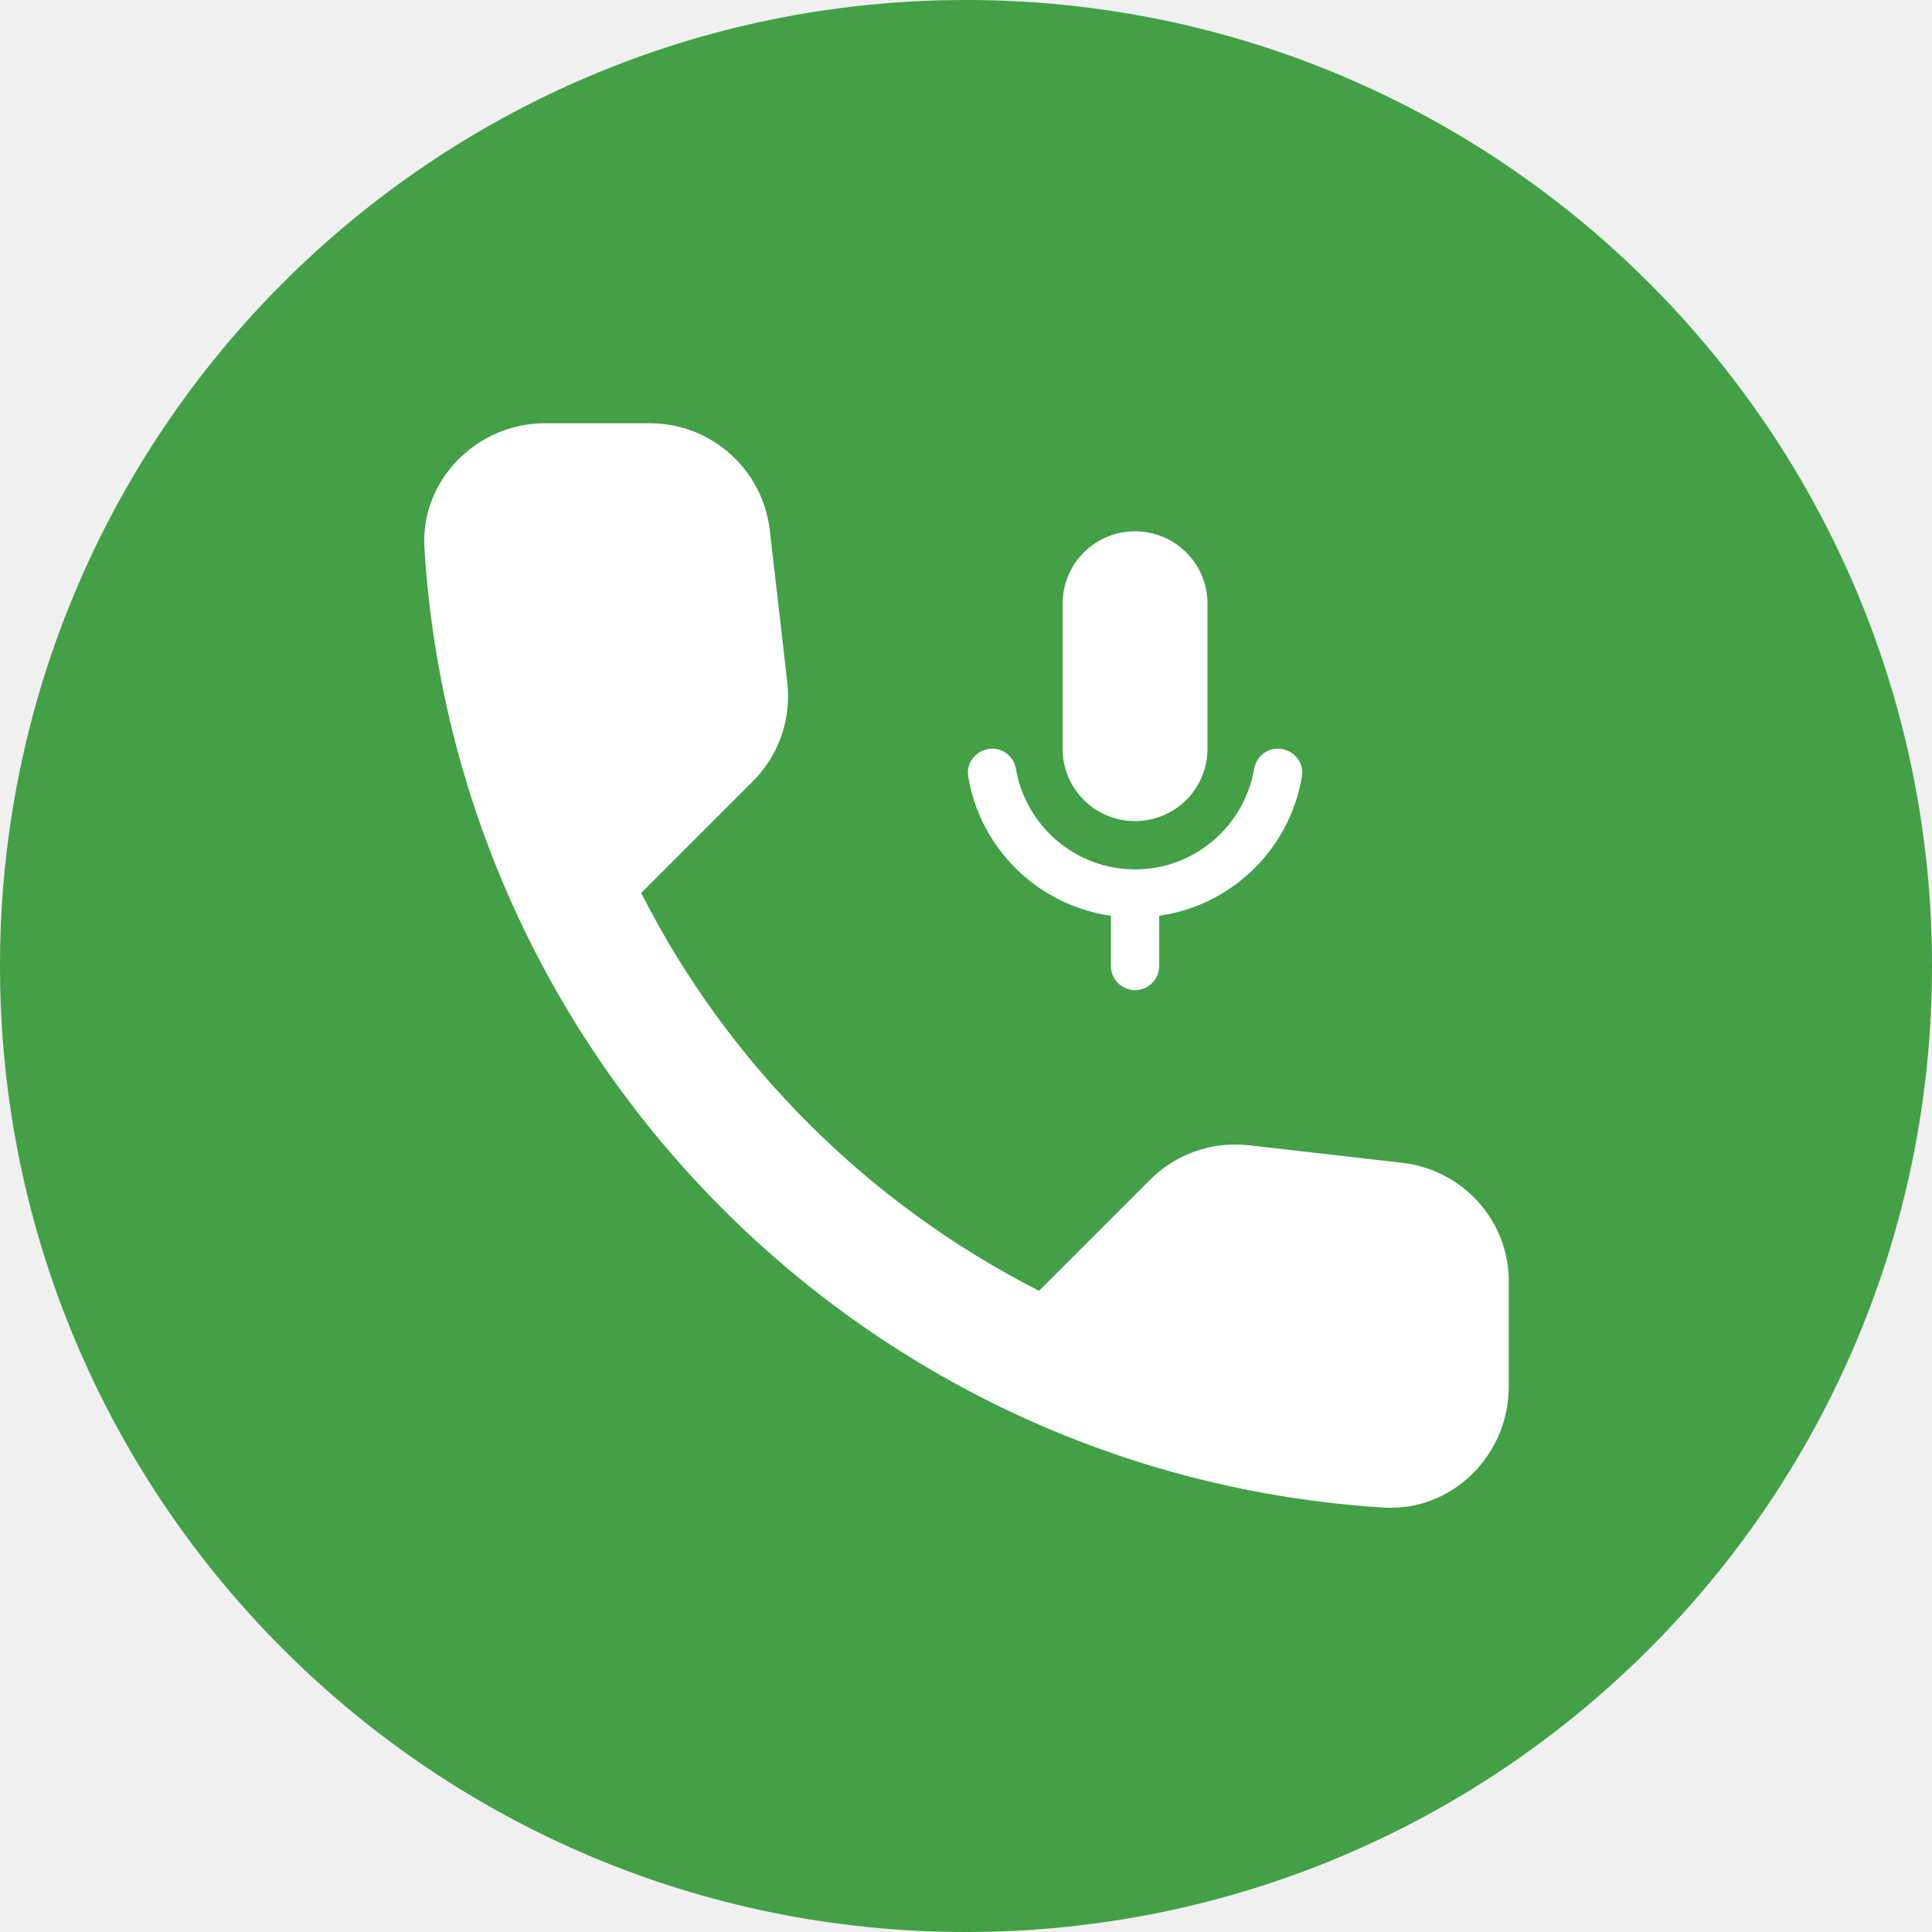
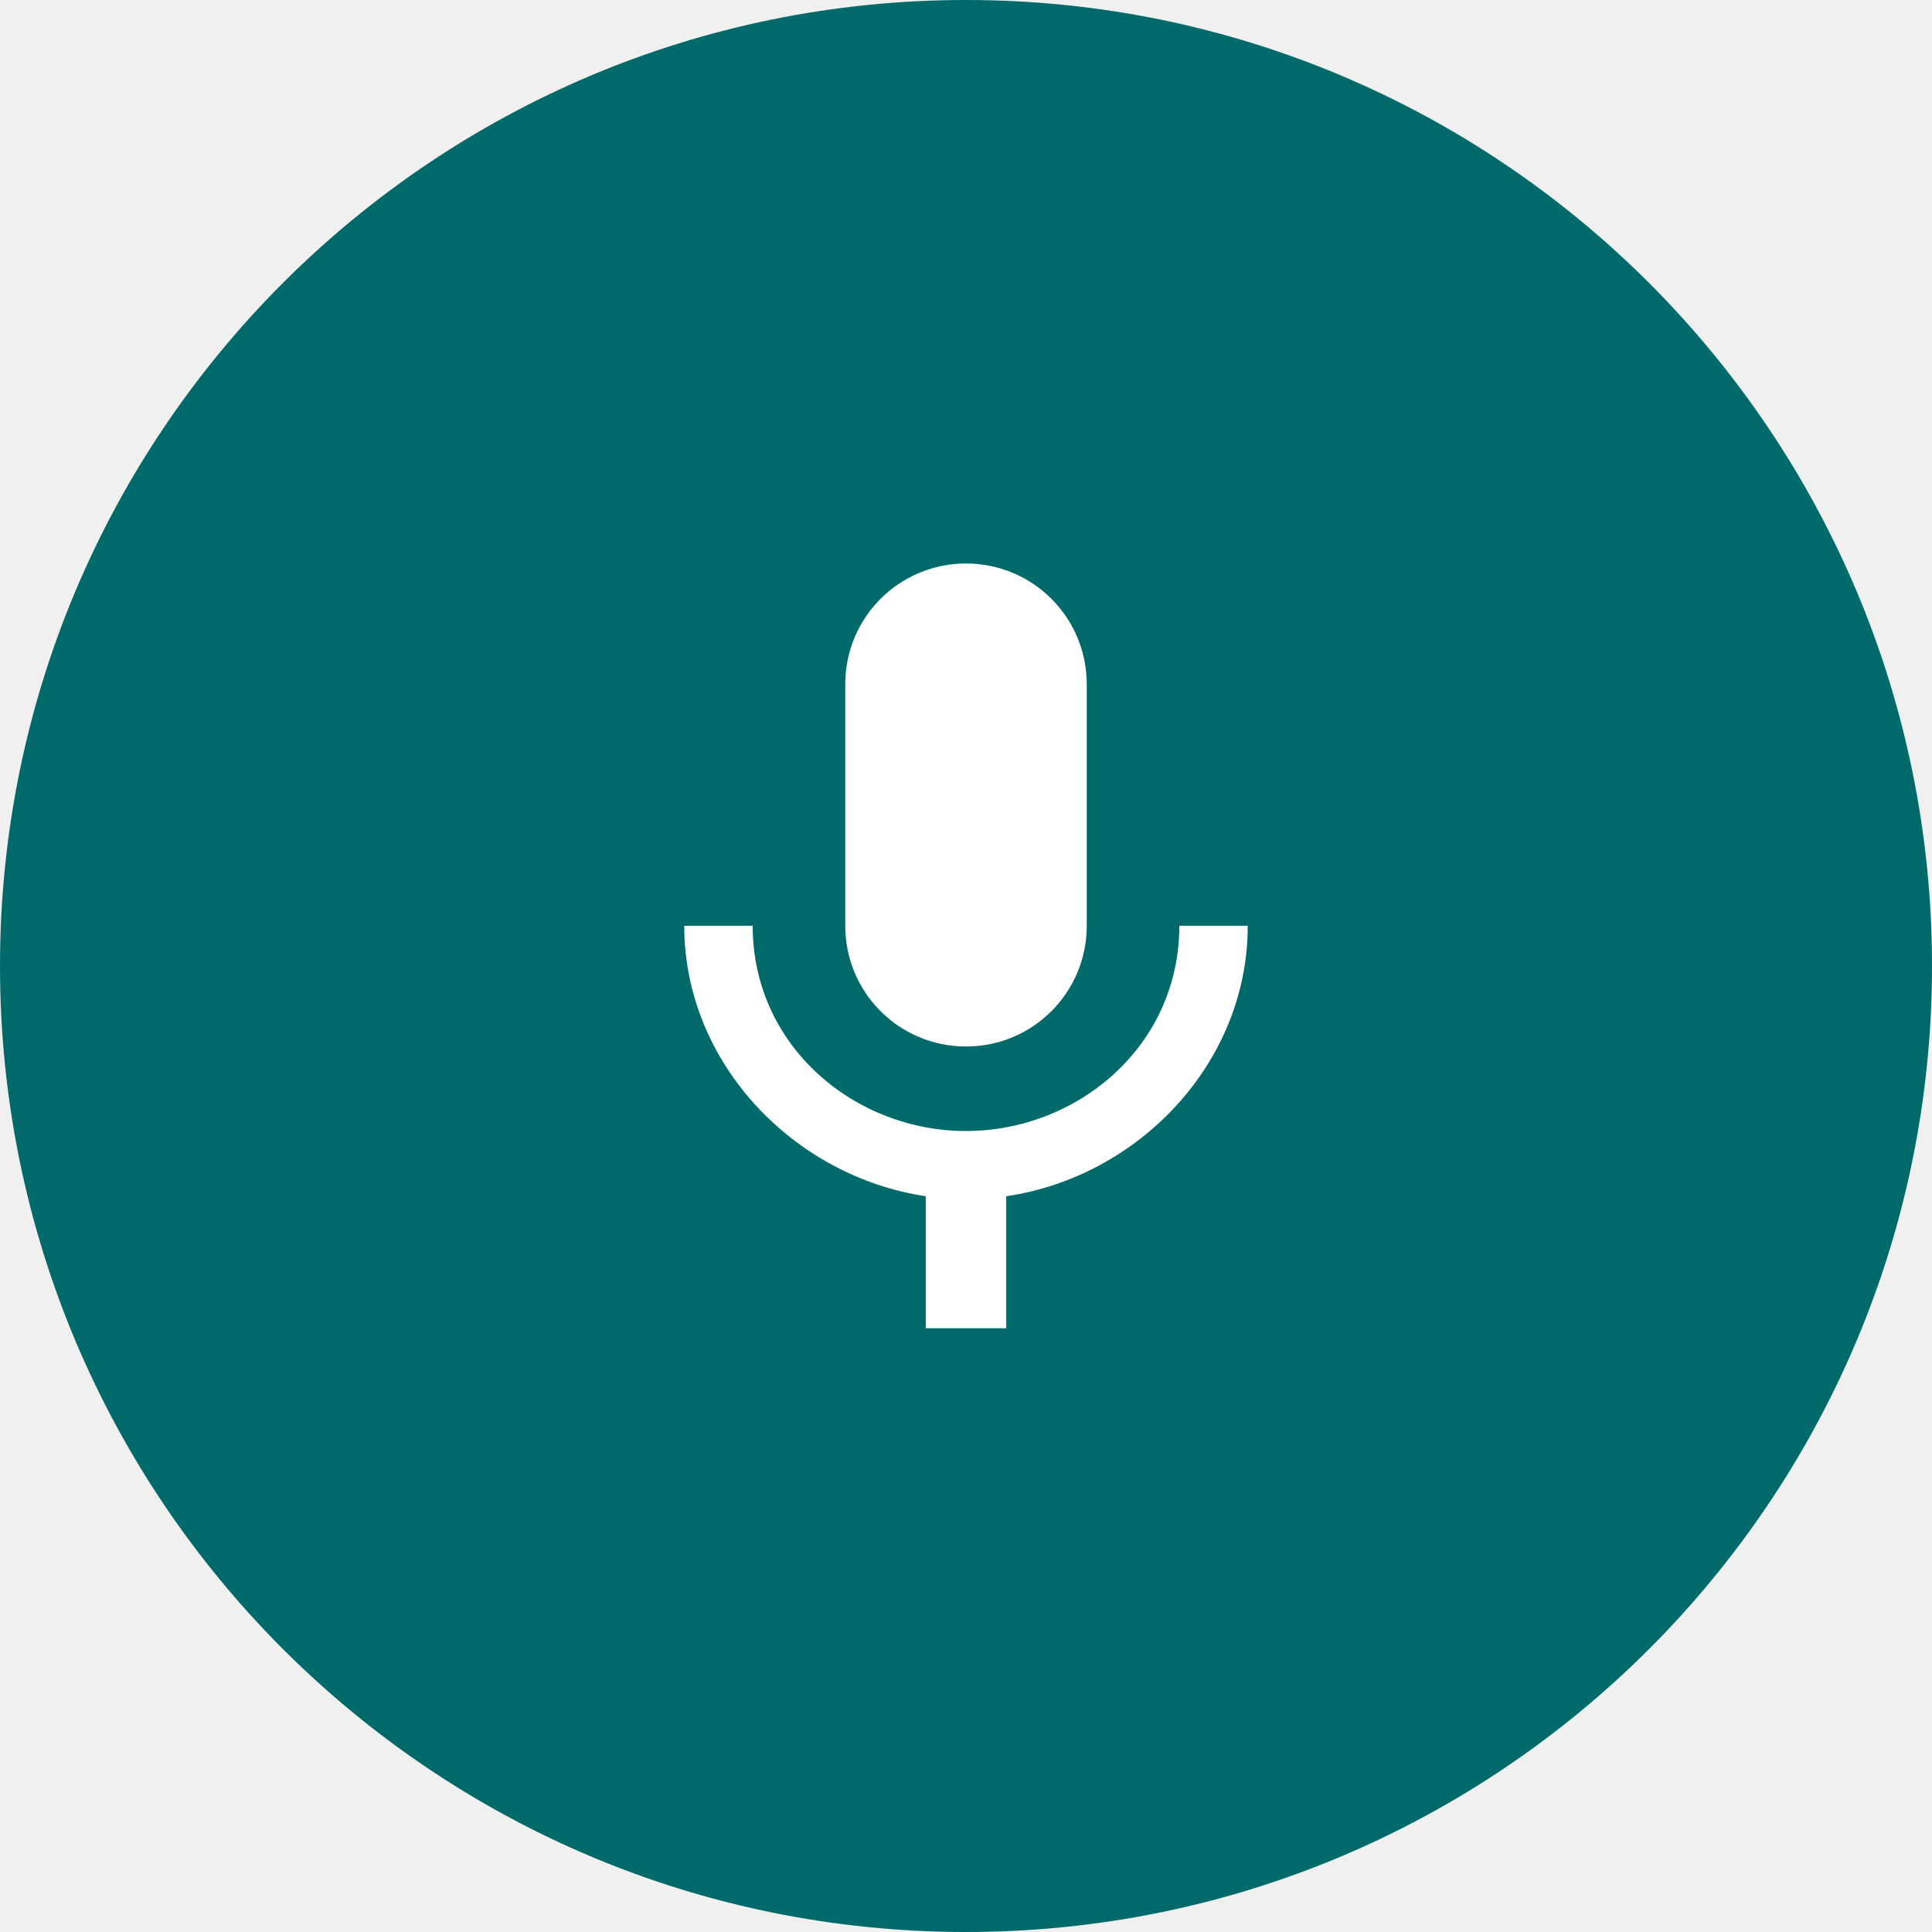
- <svg xmlns="http://www.w3.org/2000/svg" height="24" viewBox="0 0 48 48" width="24">
-   <circle cx="50%" cy="50%" fill="#43A047" r="50%" />
-   <g transform="translate(-12 -12) scale(1.5 1.5)">
-     <g transform="translate(12, 12)">
-       <path d="M19.23,15.26l-2.54,-0.29c-0.61,-0.07 -1.21,0.14 -1.64,0.57l-1.84,1.84c-2.83,-1.44 -5.15,-3.75 -6.59,-6.59l1.85,-1.85c0.43,-0.43 0.64,-1.03 0.57,-1.64l-0.29,-2.52c-0.12,-1.01 -0.97,-1.77 -1.99,-1.77H5.03c-1.13,0 -2.07,0.94 -2,2.07 0.53,8.54 7.36,15.36 15.89,15.89 1.13,0.07 2.07,-0.87 2.07,-2v-1.73c0.01,-1.01 -0.75,-1.86 -1.76,-1.98z" fill="#ffffff" />
-     </g>
-     <g transform="translate(22 16) scale(0.4 0.4)">
-       <path d="M12,14c1.66,0 3,-1.34 3,-3L15,5c0,-1.66 -1.34,-3 -3,-3S9,3.34 9,5v6c0,1.66 1.34,3 3,3zM17.91,11c-0.49,0 -0.9,0.36 -0.98,0.85C16.52,14.2 14.47,16 12,16s-4.52,-1.8 -4.93,-4.15c-0.08,-0.49 -0.49,-0.85 -0.98,-0.85 -0.61,0 -1.09,0.54 -1,1.14 0.49,3 2.89,5.35 5.91,5.78L11,20c0,0.55 0.45,1 1,1s1,-0.45 1,-1v-2.08c3.02,-0.43 5.42,-2.78 5.91,-5.78 0.1,-0.6 -0.39,-1.14 -1,-1.14z" fill="#ffffff" />
-     </g>
+ <svg xmlns="http://www.w3.org/2000/svg" height="96" viewBox="0 0 96 96" width="96">
+   <circle cx="48" cy="48" fill="#006A6A" r="48" />
+   <g transform="translate(24 24) scale(2 2)">
+     <path d="M12,14c1.66,0 3,-1.34 3,-3V5c0,-1.66 -1.34,-3 -3,-3S9,3.34 9,5v6c0,1.66 1.34,3 3,3zM17.3,11c0,3 -2.54,5.1 -5.3,5.1S6.7,14 6.7,11H5c0,3.41 2.72,6.23 6,6.72V21h2v-3.28c3.28,-0.48 6,-3.3 6,-6.72h-1.7z" fill="#ffffff" />
  </g>
</svg>
